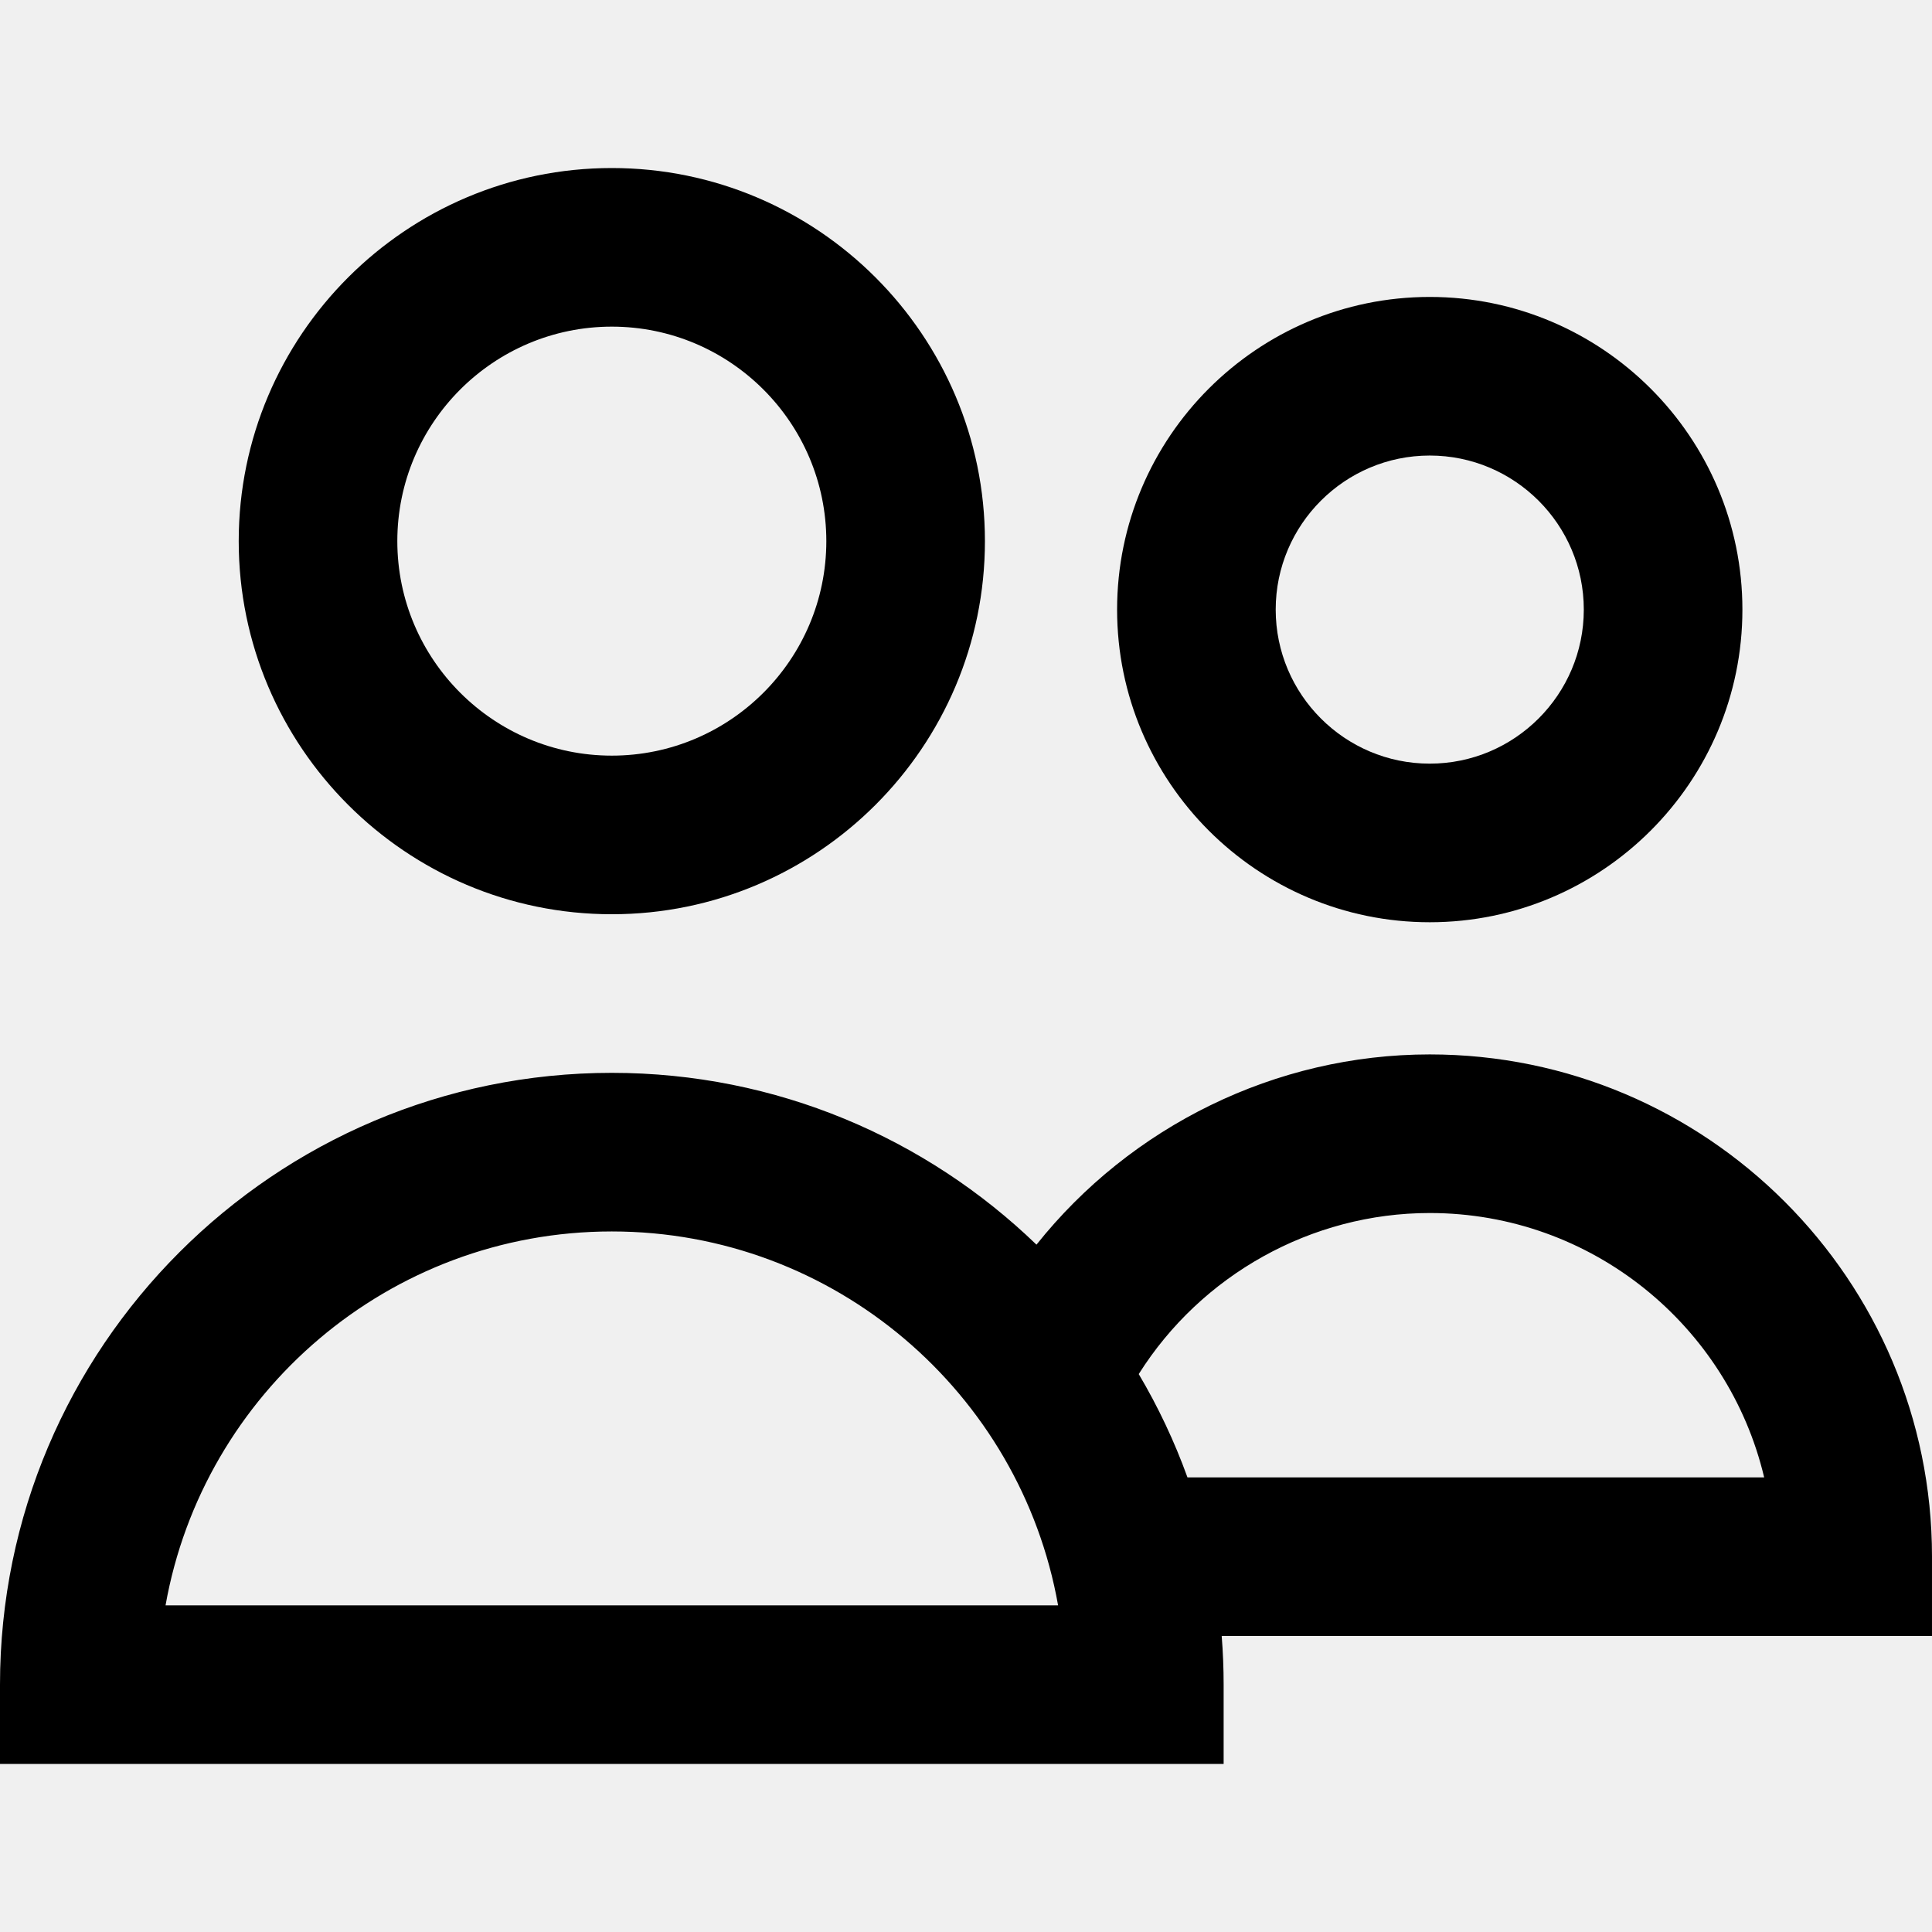
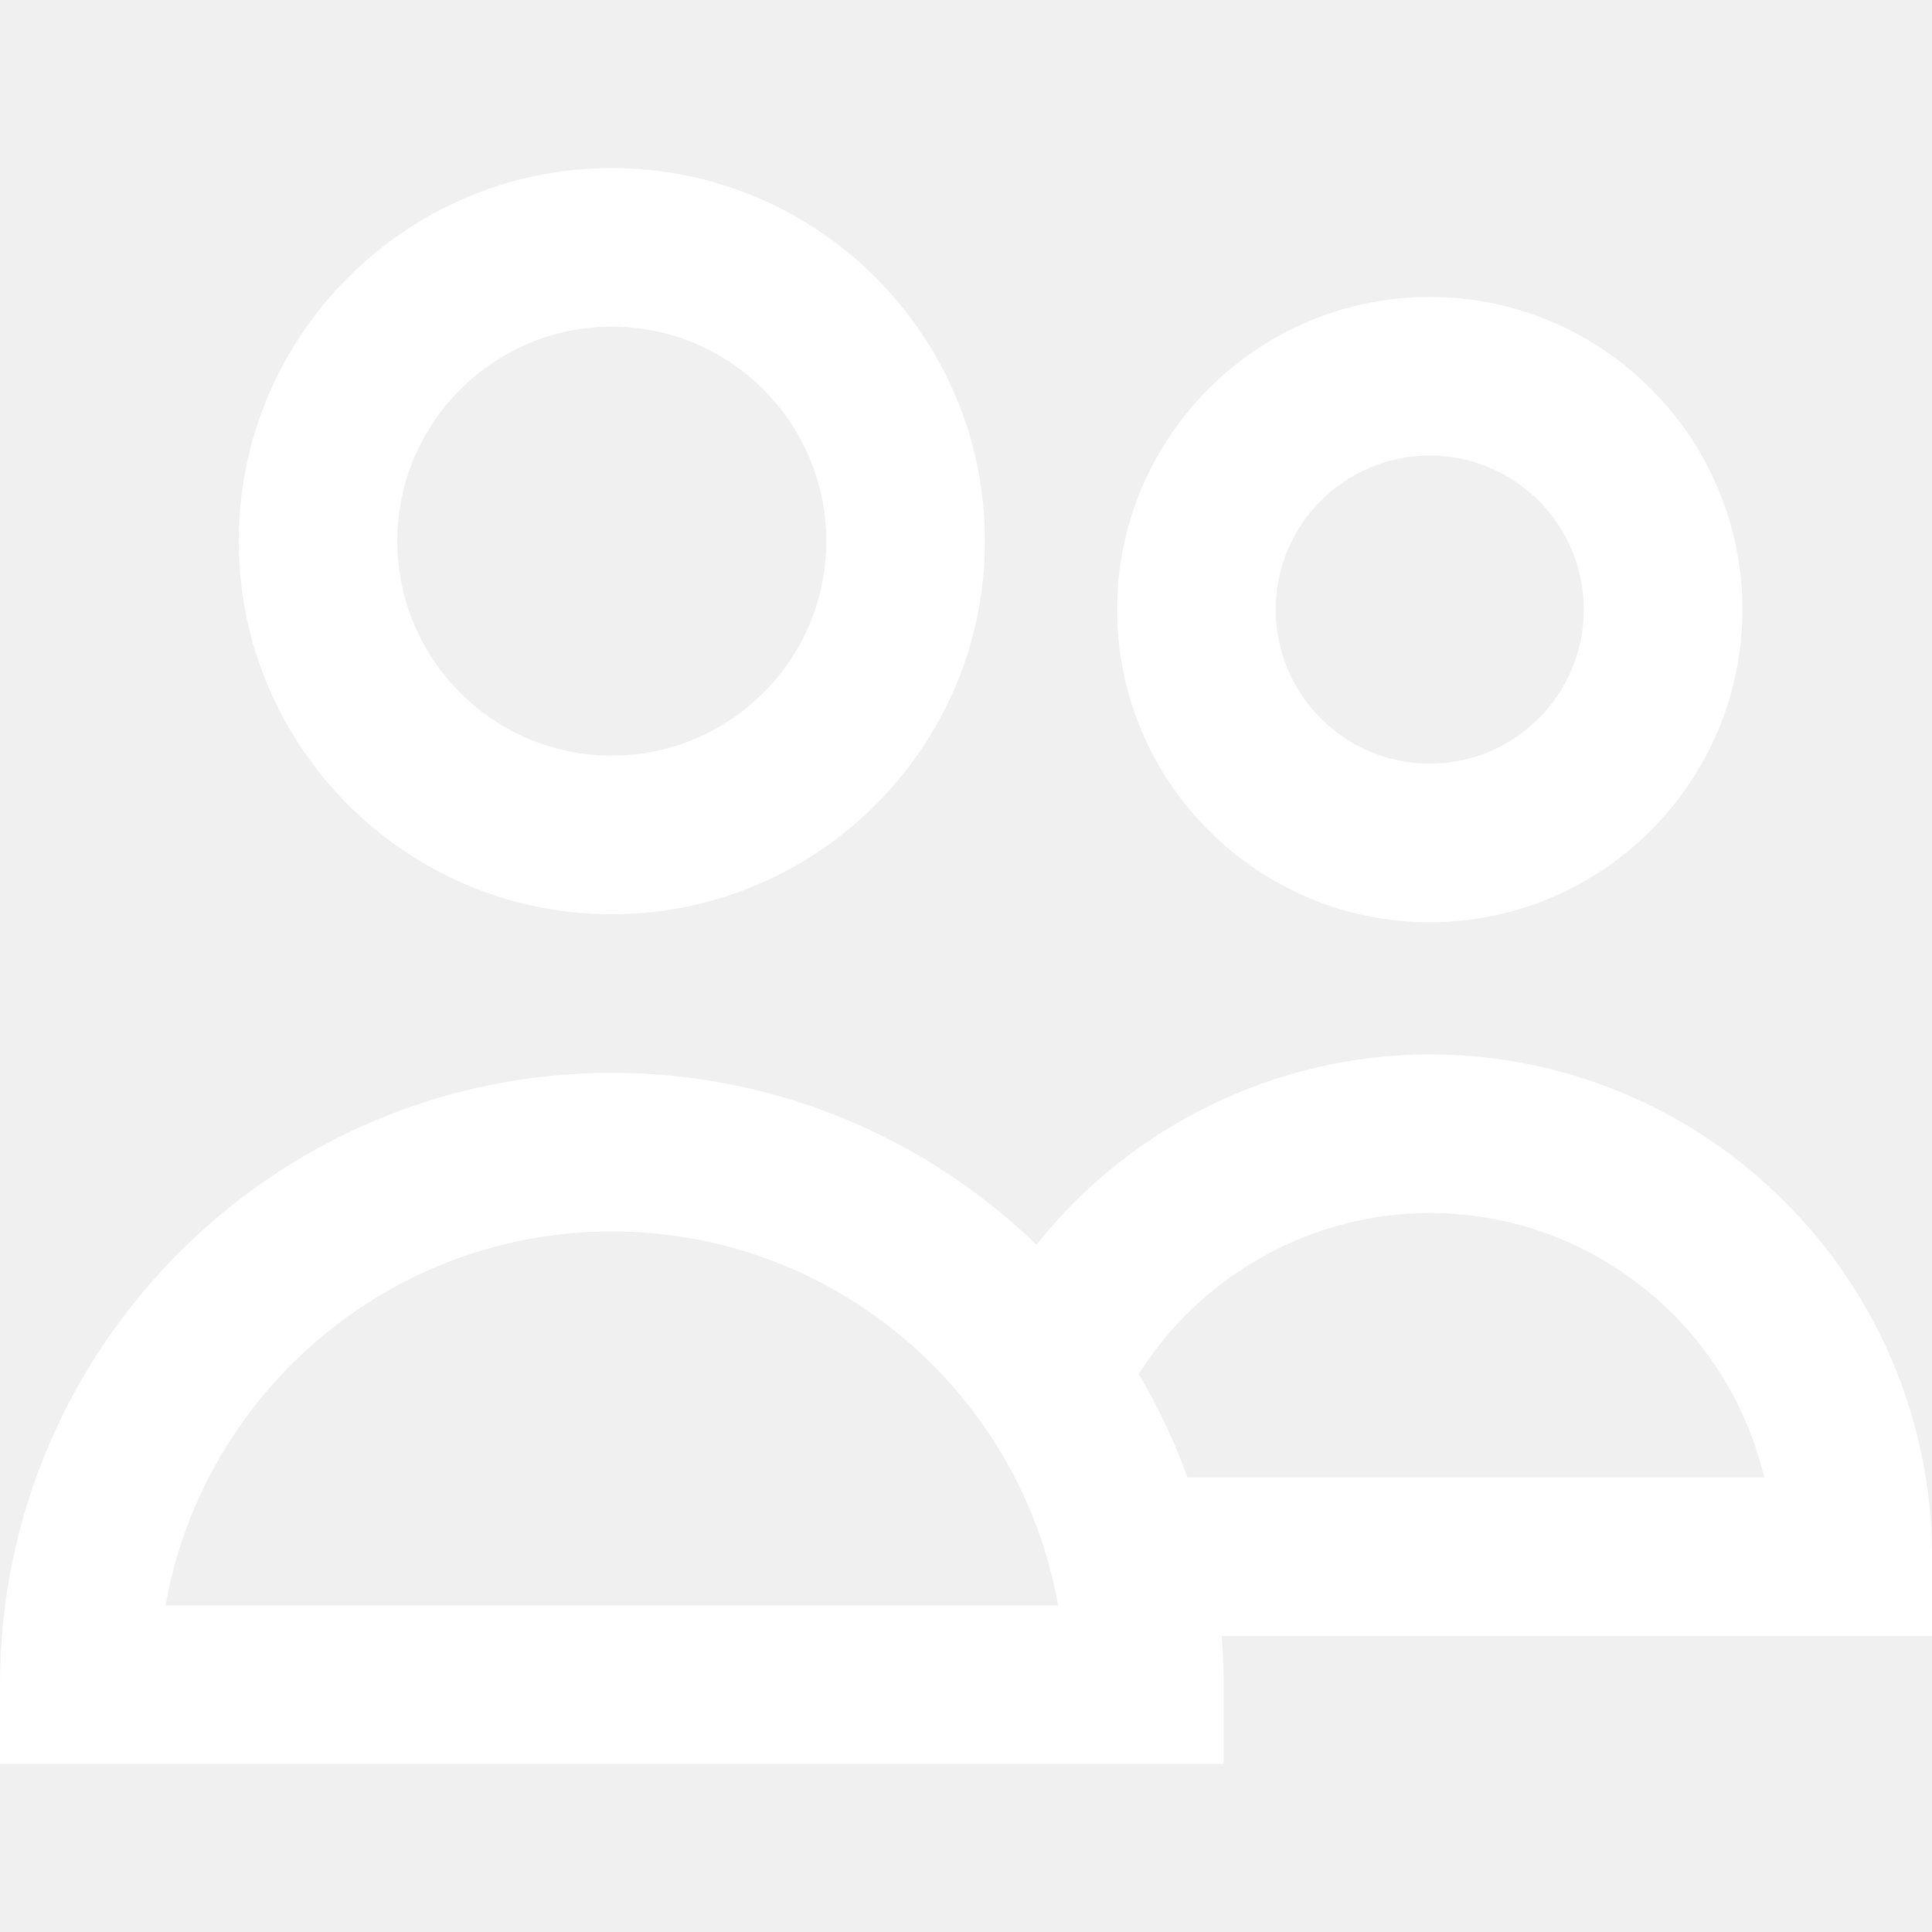
- <svg xmlns="http://www.w3.org/2000/svg" version="1.1" id="Layer_1" x="0px" y="0px" viewBox="0 0 365.436 365.436" style="enable-background:new 0 0 365.436 365.436;" xml:space="preserve">
-   <g>
-     <path d="M115.725,172.928c38.914,0,70.573-31.659,70.573-70.573c0-38.914-31.659-70.572-70.573-70.572   c-38.914,0-70.572,31.659-70.572,70.572C45.153,141.269,76.812,172.928,115.725,172.928z M115.725,61.783   c22.372,0,40.573,18.201,40.573,40.572c0,22.372-18.201,40.573-40.573,40.573c-22.372,0-40.572-18.201-40.572-40.573   C75.153,79.983,93.354,61.783,115.725,61.783z" />
-     <path d="M270.436,174.442c32.609,0,59.138-26.529,59.138-59.138s-26.529-59.138-59.138-59.138s-59.138,26.529-59.138,59.138   S237.827,174.442,270.436,174.442z M270.436,86.166c16.067,0,29.138,13.071,29.138,29.138c0,16.066-13.071,29.138-29.138,29.138   c-16.066,0-29.138-13.071-29.138-29.138C241.298,99.237,254.369,86.166,270.436,86.166z" />
-     <path d="M365.436,294.442c0-52.383-42.617-95-95-95c-29.218,0-56.582,13.639-74.388,35.984   c-20.828-20.108-49.154-32.498-80.322-32.498C51.914,202.928,0,254.842,0,318.653v15h231.45v-15c0-3.1-0.126-6.171-0.367-9.211   h134.352V294.442z M31.313,303.653c7.113-40.143,42.258-70.725,84.412-70.725s77.298,30.582,84.412,70.725H31.313z    M224.607,279.442c-2.468-6.833-5.565-13.367-9.215-19.537c11.795-18.724,32.623-30.463,55.044-30.463   c30.681,0,56.464,21.365,63.253,50H224.607z" />
+ <svg xmlns="http://www.w3.org/2000/svg" id="SvgjsSvg1001" width="288" height="288" version="1.1">
+   <defs id="SvgjsDefs1002" />
+   <g id="SvgjsG1008" transform="matrix(1,0,0,1,0,0)">
+     <svg enable-background="new 0 0 365.436 365.436" viewBox="0 0 365.436 365.436" width="288" height="288">
+       <path d="M115.725 172.928c38.914 0 70.573-31.659 70.573-70.573 0-38.914-31.659-70.572-70.573-70.572-38.914 0-70.572 31.659-70.572 70.572C45.153 141.269 76.812 172.928 115.725 172.928zM115.725 61.783c22.372 0 40.573 18.201 40.573 40.572 0 22.372-18.201 40.573-40.573 40.573-22.372 0-40.572-18.201-40.572-40.573C75.153 79.983 93.354 61.783 115.725 61.783zM270.436 174.442c32.609 0 59.138-26.529 59.138-59.138s-26.529-59.138-59.138-59.138-59.138 26.529-59.138 59.138S237.827 174.442 270.436 174.442zM270.436 86.166c16.067 0 29.138 13.071 29.138 29.138 0 16.066-13.071 29.138-29.138 29.138-16.066 0-29.138-13.071-29.138-29.138C241.298 99.237 254.369 86.166 270.436 86.166zM365.436 294.442c0-52.383-42.617-95-95-95-29.218 0-56.582 13.639-74.388 35.984-20.828-20.108-49.154-32.498-80.322-32.498C51.914 202.928 0 254.842 0 318.653v15h231.45v-15c0-3.1-.126-6.171-.367-9.211h134.352V294.442zM31.313 303.653c7.113-40.143 42.258-70.725 84.412-70.725s77.298 30.582 84.412 70.725H31.313zM224.607 279.442c-2.468-6.833-5.565-13.367-9.215-19.537 11.795-18.724 32.623-30.463 55.044-30.463 30.681 0 56.464 21.365 63.253 50H224.607z" fill="#ffffff" class="color000 svgShape" />
+     </svg>
  </g>
</svg>
